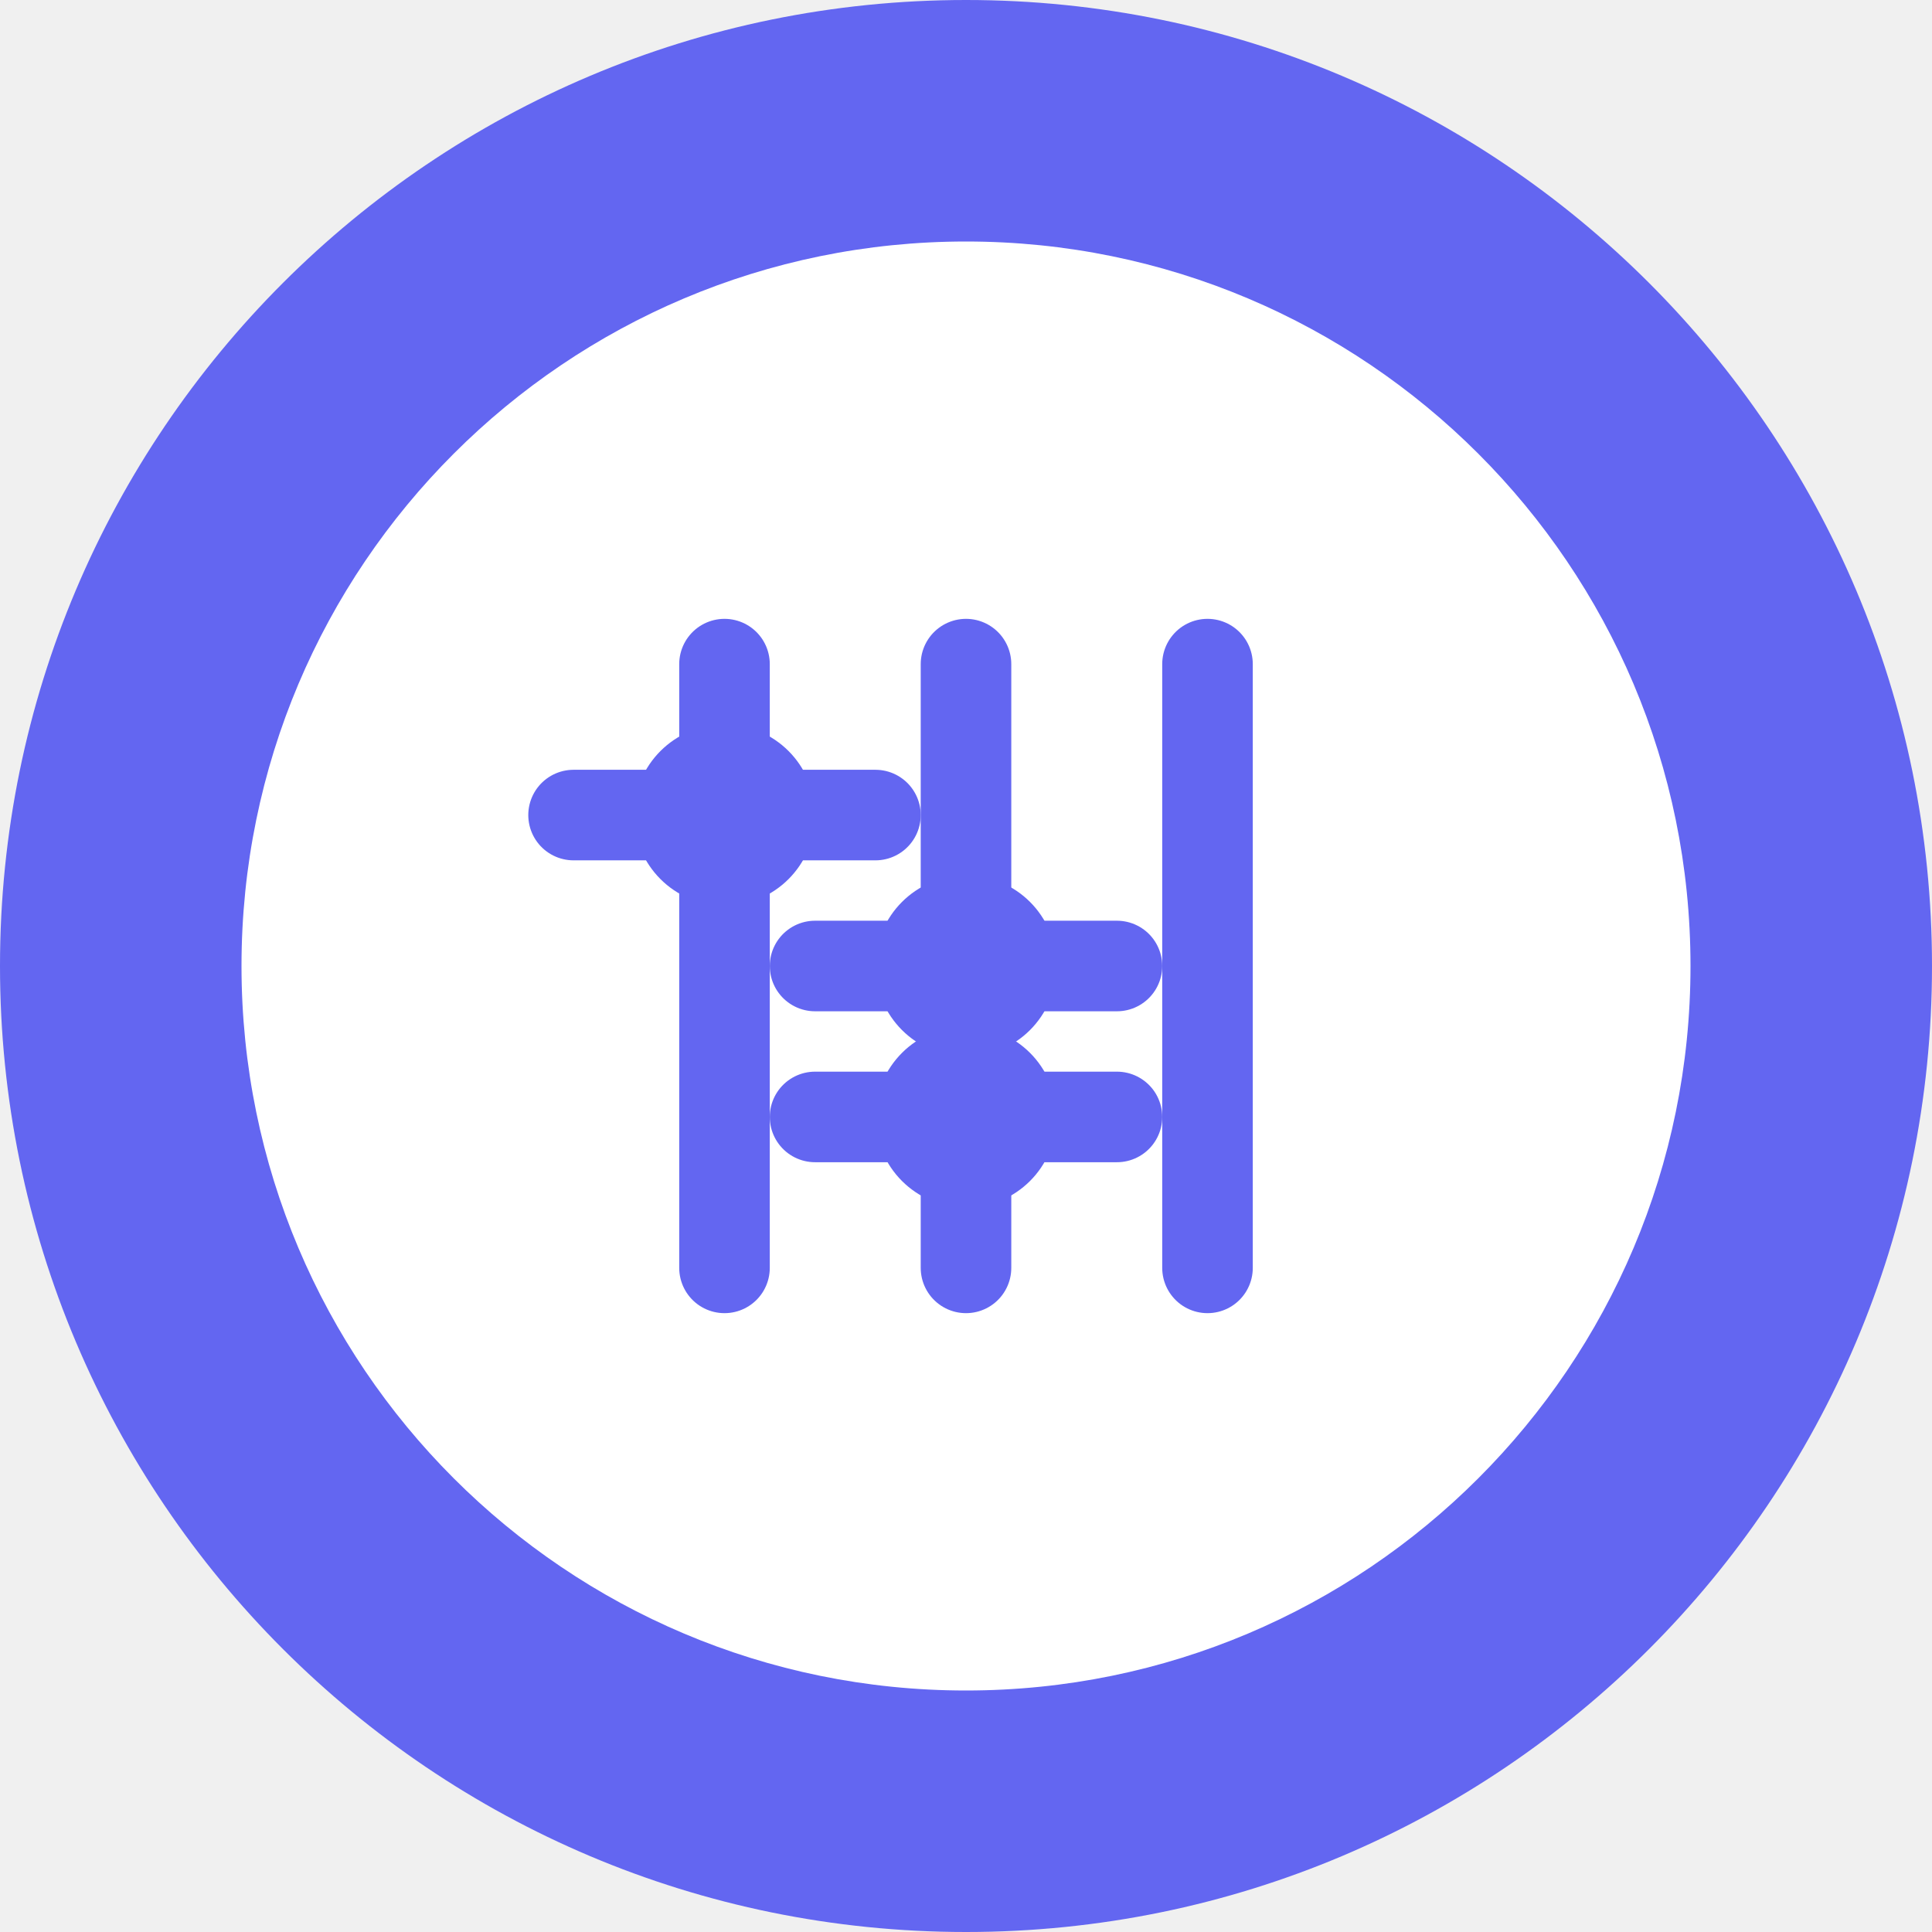
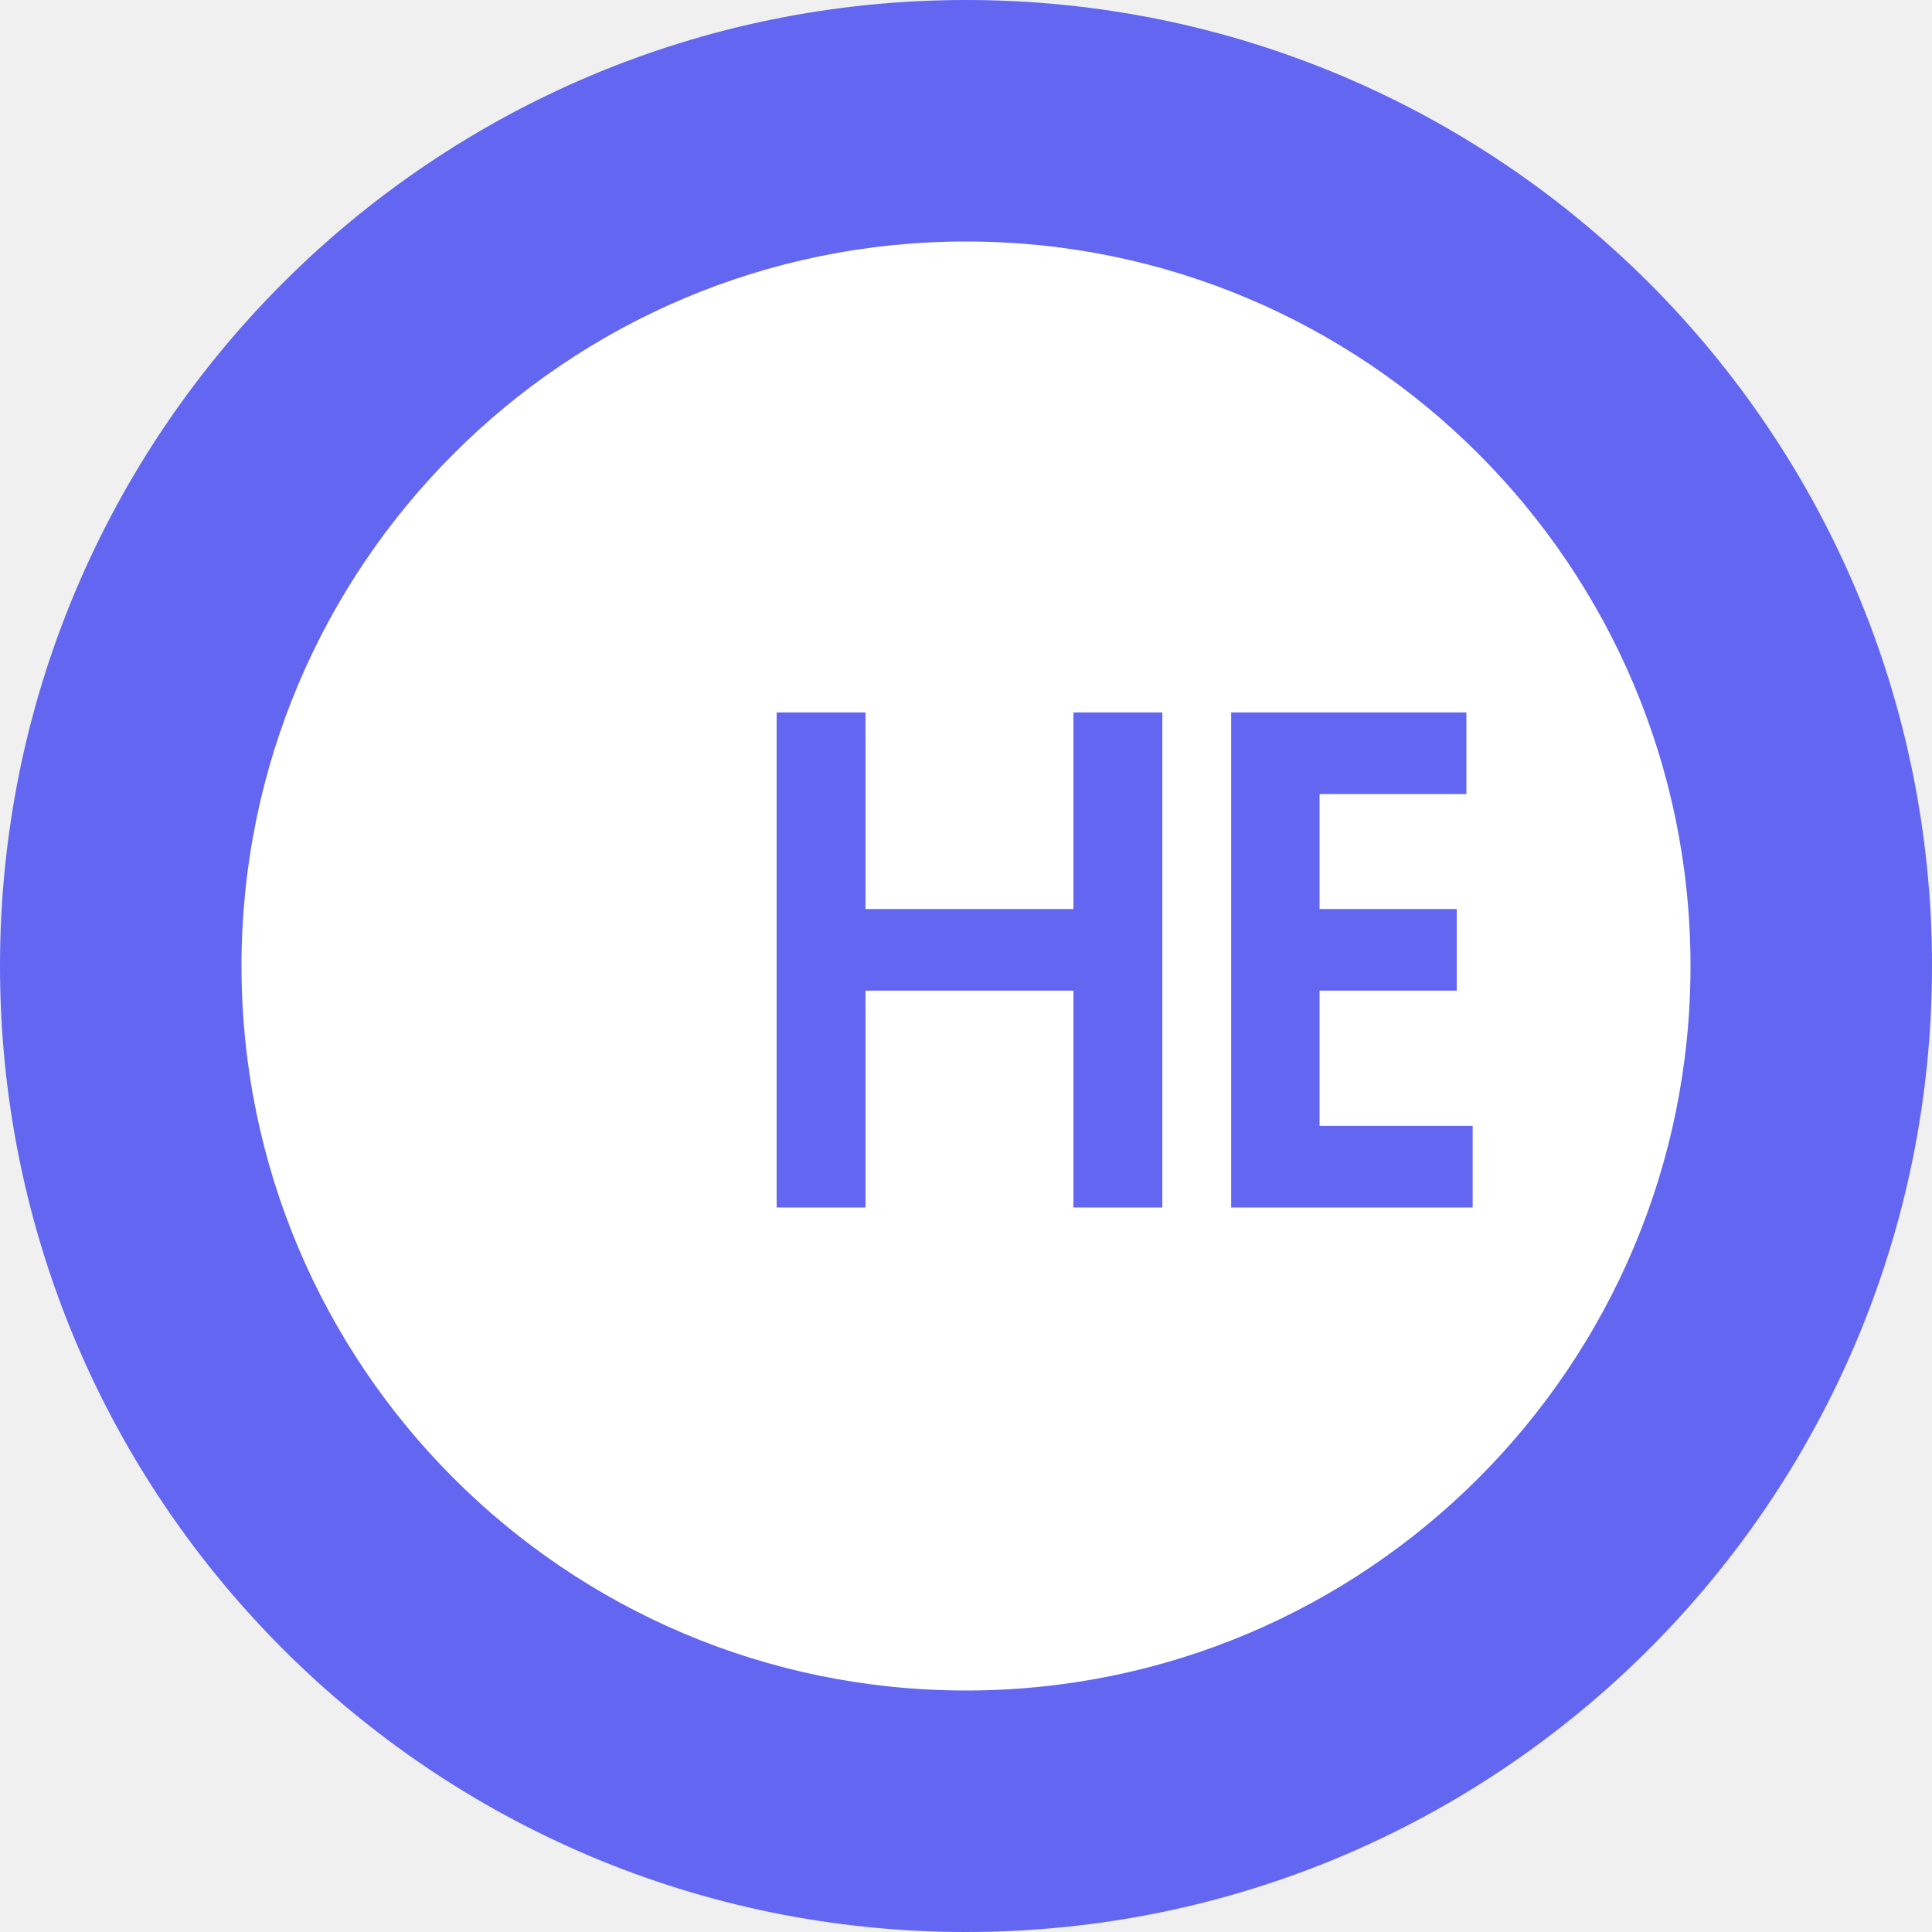
<svg xmlns="http://www.w3.org/2000/svg" width="64" height="64" viewBox="0 0 64 64" fill="none">
  <rect width="64" height="64" rx="32" fill="#6366F1" />
  <circle cx="32" cy="32" r="24" fill="#FFFFFF" />
-   <path d="M24 22V42M32 22V42M40 22V42" stroke="#6366F1" stroke-width="3" stroke-linecap="round" />
-   <path d="M19 27H29M27 32H37M27 37H37" stroke="#6366F1" stroke-width="3" stroke-linecap="round" />
-   <circle cx="24" cy="27" r="3" fill="#6366F1" />
-   <circle cx="32" cy="32" r="3" fill="#6366F1" />
-   <circle cx="32" cy="37" r="3" fill="#6366F1" />
+   <path d="M25.727 40H28.671V32.816H35.559V40H38.503V23.6H35.559V30.112H28.671V23.6H25.727V40Z" fill="#6366F1" />
+   <path d="M40.784 40H48.784V37.296H43.712V32.816H48.256V30.112H43.712V26.304H48.576V23.6H40.784V40Z" fill="#6366F1" />
</svg>
